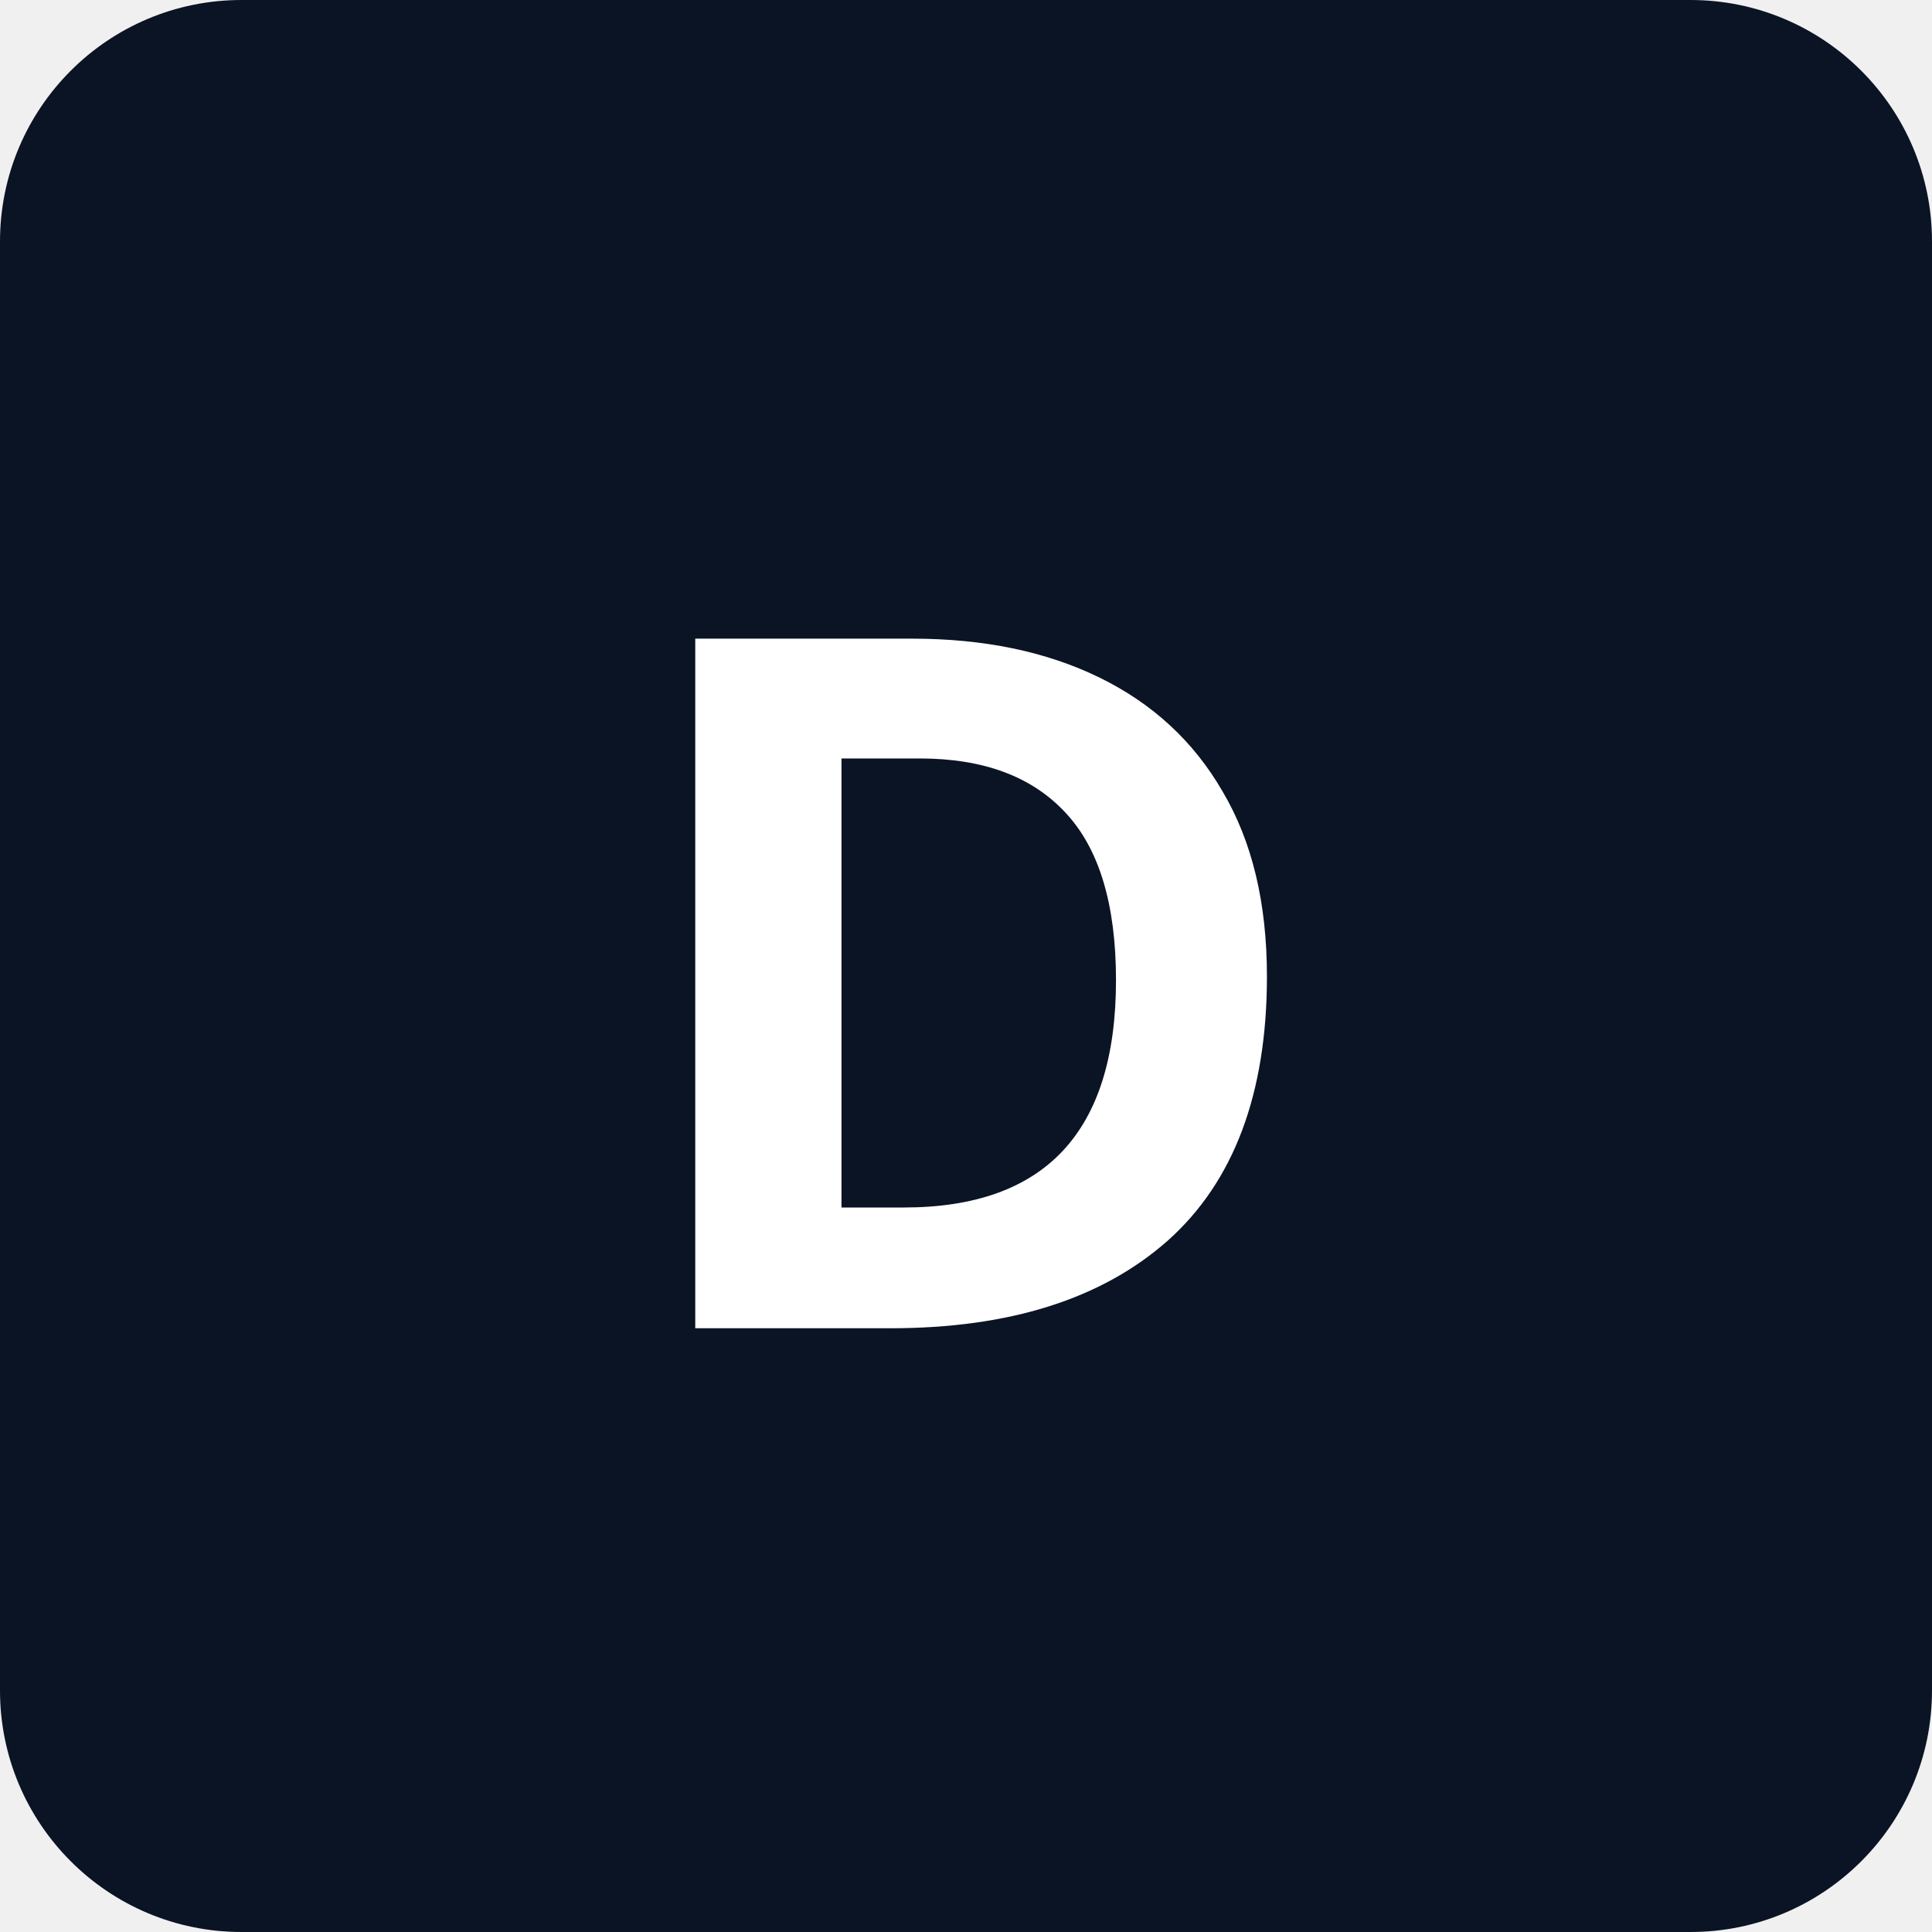
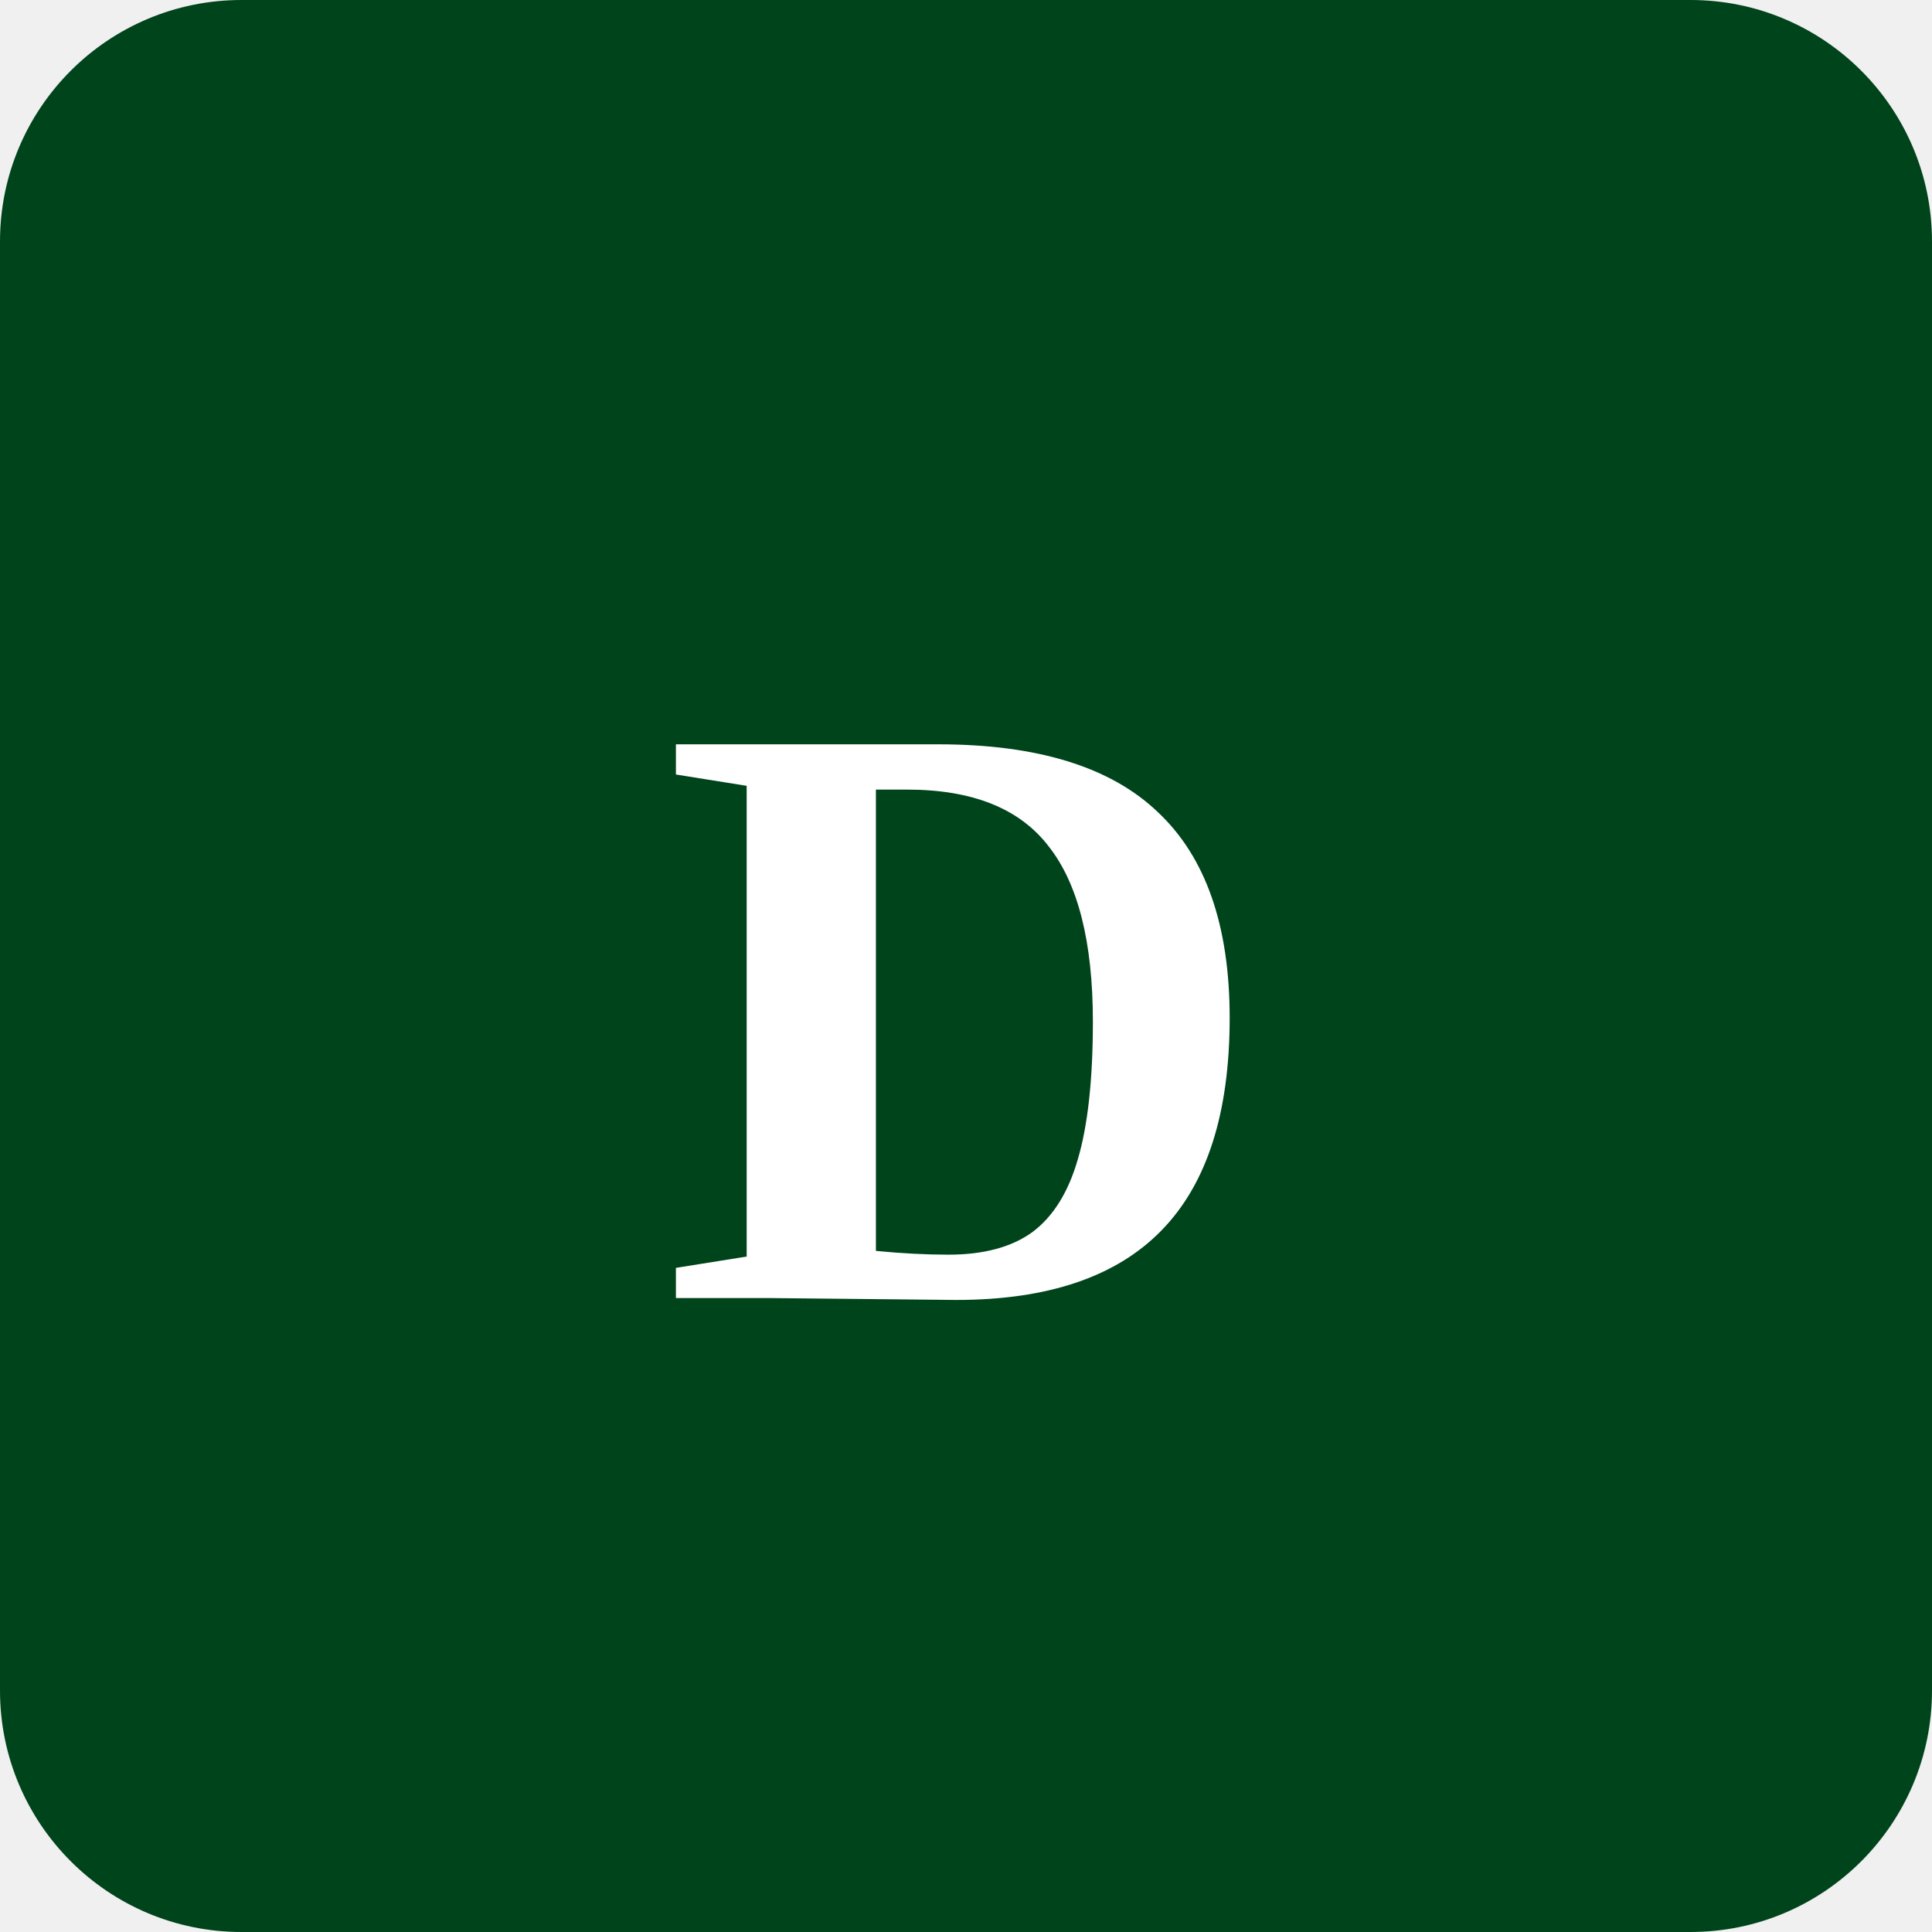
<svg xmlns="http://www.w3.org/2000/svg" viewBox="0 0 32 32" fill="none">
-   <rect width="32" height="32" rx="4" fill="#0B1424" />
-   <text x="16" y="22" text-anchor="middle" font-family="system-ui, sans-serif" font-size="16" font-weight="700" fill="#FFFFFF">D</text>
+   <rect width="32" height="32" rx="4" fill="#00441B" />
+   <text x="16" y="21.5" text-anchor="middle" font-family="Georgia, 'Times New Roman', serif" font-size="14" font-weight="700" fill="#FFFFFF">D</text>
</svg>
